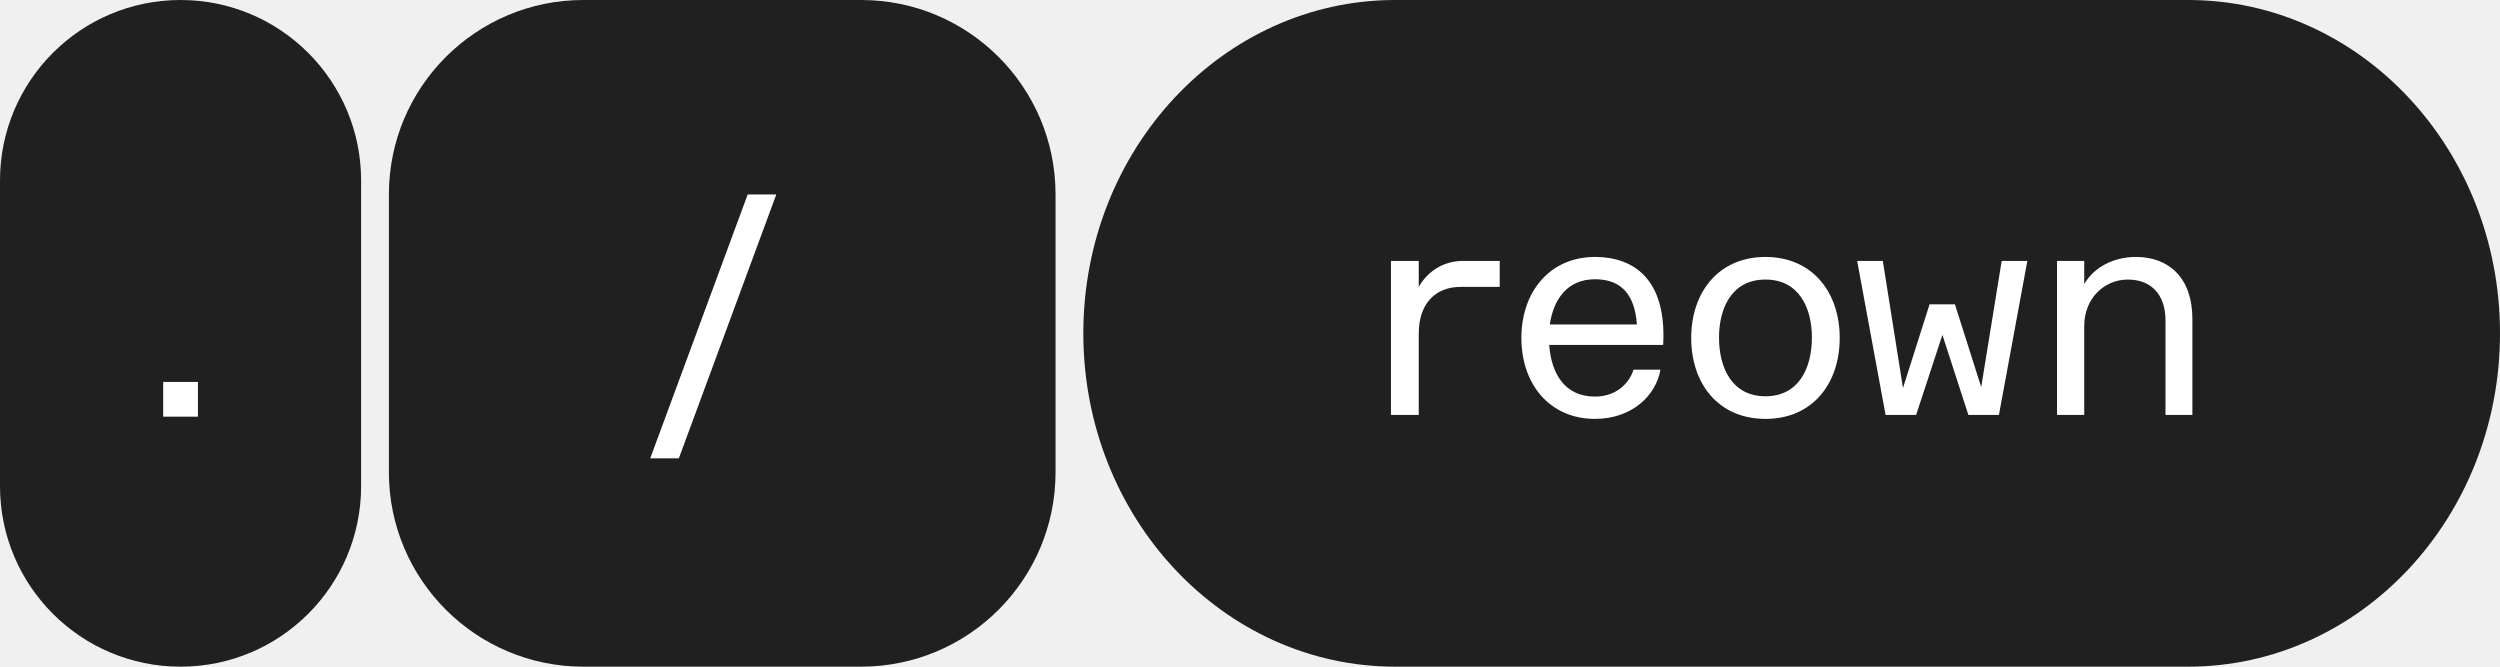
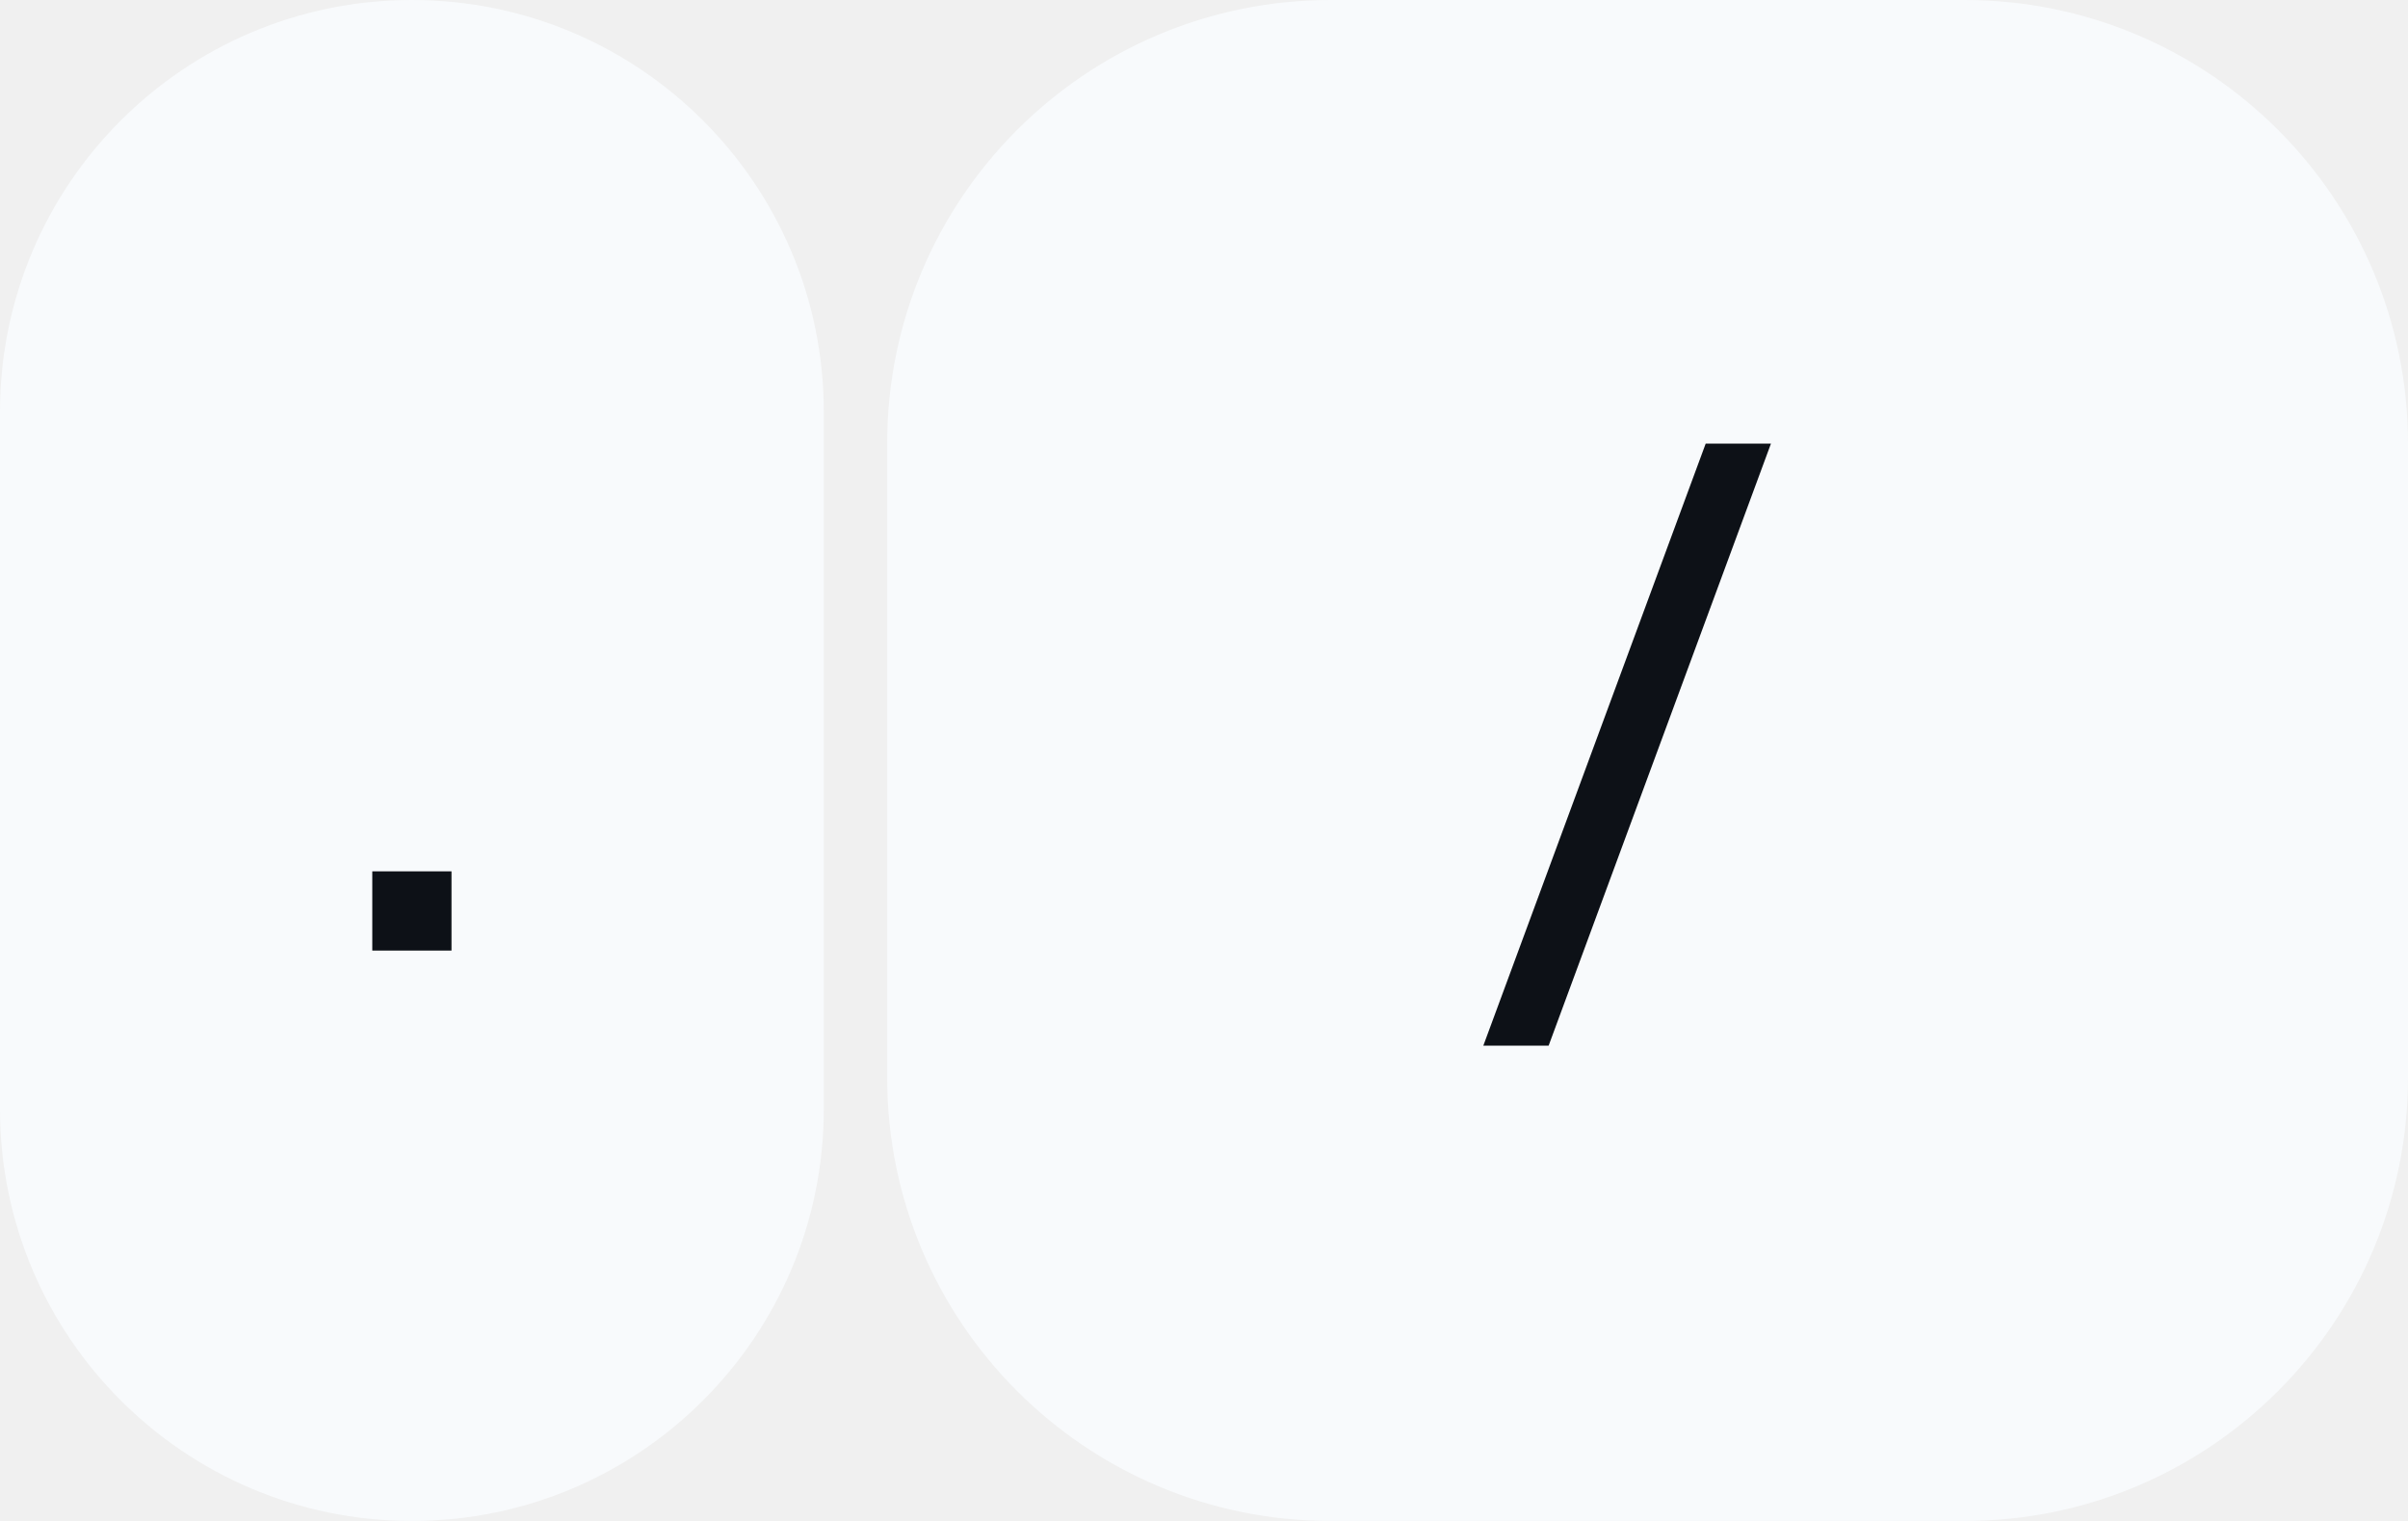
- <svg xmlns="http://www.w3.org/2000/svg" viewBox="0 0 180 48" fill="none">
-   <path fill="#202020" d="M28 14c0-7.732 6.268-14 14-14h20c7.732 0 14 6.268 14 14v20c0 7.732-6.268 14-14 14H42c-7.732 0-14-6.268-14-14V14Z" />
-   <path fill="#fff" d="m46.816 33 7.018-19h2.06l-7.017 19h-2.06Z" />
-   <path fill="#202020" d="M0 13C0 5.82 5.82 0 13 0s13 5.82 13 13v22c0 7.18-5.82 13-13 13S0 42.18 0 35V13Z" />
-   <path fill="#fff" d="M11.75 29.999v-2.5h2.5v2.5h-2.5Z" />
-   <path fill="#202020" d="M78 24c0-13.255 10.055-24 22.459-24h57.082C169.945 0 180 10.745 180 24s-10.055 24-22.459 24h-57.082C88.055 48 78 37.255 78 24Z" />
-   <path fill="#fff" d="M148.106 29.874V18.786h1.958v1.672c.704-1.232 2.134-1.958 3.718-1.958 2.398 0 4.07 1.518 4.07 4.466v6.908h-1.936v-6.798c0-1.936-1.1-2.948-2.706-2.948-1.738 0-3.146 1.386-3.146 3.344v6.402h-1.958ZM135.761 29.874l-2.046-11.088h1.848l1.452 9.152 1.914-6.028h1.826l1.892 5.962 1.474-9.086h1.848l-2.046 11.088h-2.2l-1.87-5.764-1.892 5.764h-2.2ZM127.113 30.16c-3.366 0-5.346-2.508-5.346-5.83 0-3.3 1.98-5.83 5.346-5.83s5.346 2.53 5.346 5.83c0 3.322-1.98 5.83-5.346 5.83Zm0-1.628c2.42 0 3.344-2.068 3.344-4.224 0-2.134-.924-4.18-3.344-4.18s-3.344 2.046-3.344 4.18c0 2.156.924 4.224 3.344 4.224ZM114.842 30.16c-3.256 0-5.302-2.486-5.302-5.83 0-3.322 2.046-5.83 5.302-5.83 2.75 0 5.17 1.562 4.906 6.336h-8.206c.154 2.046 1.1 3.718 3.3 3.718 1.474 0 2.442-.902 2.772-1.936h1.936c-.308 1.848-2.046 3.542-4.708 3.542Zm-3.256-6.798h6.27c-.154-2.222-1.188-3.256-3.014-3.256-2.002 0-2.992 1.452-3.256 3.256ZM100.148 29.874V18.786h2.002v1.87c.704-1.232 1.914-1.87 3.168-1.87h2.662v1.87h-2.816c-1.76 0-3.014 1.144-3.014 3.366v5.852h-2.002Z" />
+ <svg xmlns="http://www.w3.org/2000/svg" viewBox="0 0 76 48" fill="none">
+   <path fill="#F8FAFC" d="M28 14c0-7.732 6.268-14 14-14h20c7.732 0 14 6.268 14 14v20c0 7.732-6.268 14-14 14H42c-7.732 0-14-6.268-14-14V14Z" />
+   <path fill="#0d1117" d="m46.816 33 7.018-19h2.06l-7.017 19h-2.06Z" />
+   <path fill="#F8FAFC" d="M0 13C0 5.82 5.82 0 13 0s13 5.82 13 13v22c0 7.18-5.82 13-13 13S0 42.18 0 35V13Z" />
+   <path fill="#0d1117" d="M11.75 29.999v-2.5h2.5v2.5h-2.5Z" />
+   <path fill="#F8FAFC" d="M78 24c0-13.255 10.055-24 22.459-24h57.082C169.945 0 180 10.745 180 24s-10.055 24-22.459 24h-57.082C88.055 48 78 37.255 78 24Z" />
+   <path fill="#0d1117" d="M148.106 29.874V18.786h1.958v1.672c.704-1.232 2.134-1.958 3.718-1.958 2.398 0 4.07 1.518 4.07 4.466v6.908h-1.936v-6.798c0-1.936-1.1-2.948-2.706-2.948-1.738 0-3.146 1.386-3.146 3.344v6.402h-1.958ZM135.761 29.874l-2.046-11.088h1.848l1.452 9.152 1.914-6.028h1.826l1.892 5.962 1.474-9.086h1.848l-2.046 11.088h-2.2l-1.87-5.764-1.892 5.764h-2.2ZM127.113 30.16c-3.366 0-5.346-2.508-5.346-5.83 0-3.3 1.98-5.83 5.346-5.83s5.346 2.53 5.346 5.83c0 3.322-1.98 5.83-5.346 5.83Zm0-1.628c2.42 0 3.344-2.068 3.344-4.224 0-2.134-.924-4.18-3.344-4.18s-3.344 2.046-3.344 4.18c0 2.156.924 4.224 3.344 4.224ZM114.842 30.16c-3.256 0-5.302-2.486-5.302-5.83 0-3.322 2.046-5.83 5.302-5.83 2.75 0 5.17 1.562 4.906 6.336h-8.206c.154 2.046 1.1 3.718 3.3 3.718 1.474 0 2.442-.902 2.772-1.936h1.936c-.308 1.848-2.046 3.542-4.708 3.542Zm-3.256-6.798h6.27c-.154-2.222-1.188-3.256-3.014-3.256-2.002 0-2.992 1.452-3.256 3.256ZM100.148 29.874V18.786h2.002v1.87c.704-1.232 1.914-1.87 3.168-1.87h2.662v1.87h-2.816c-1.76 0-3.014 1.144-3.014 3.366v5.852h-2.002Z" />
</svg>
